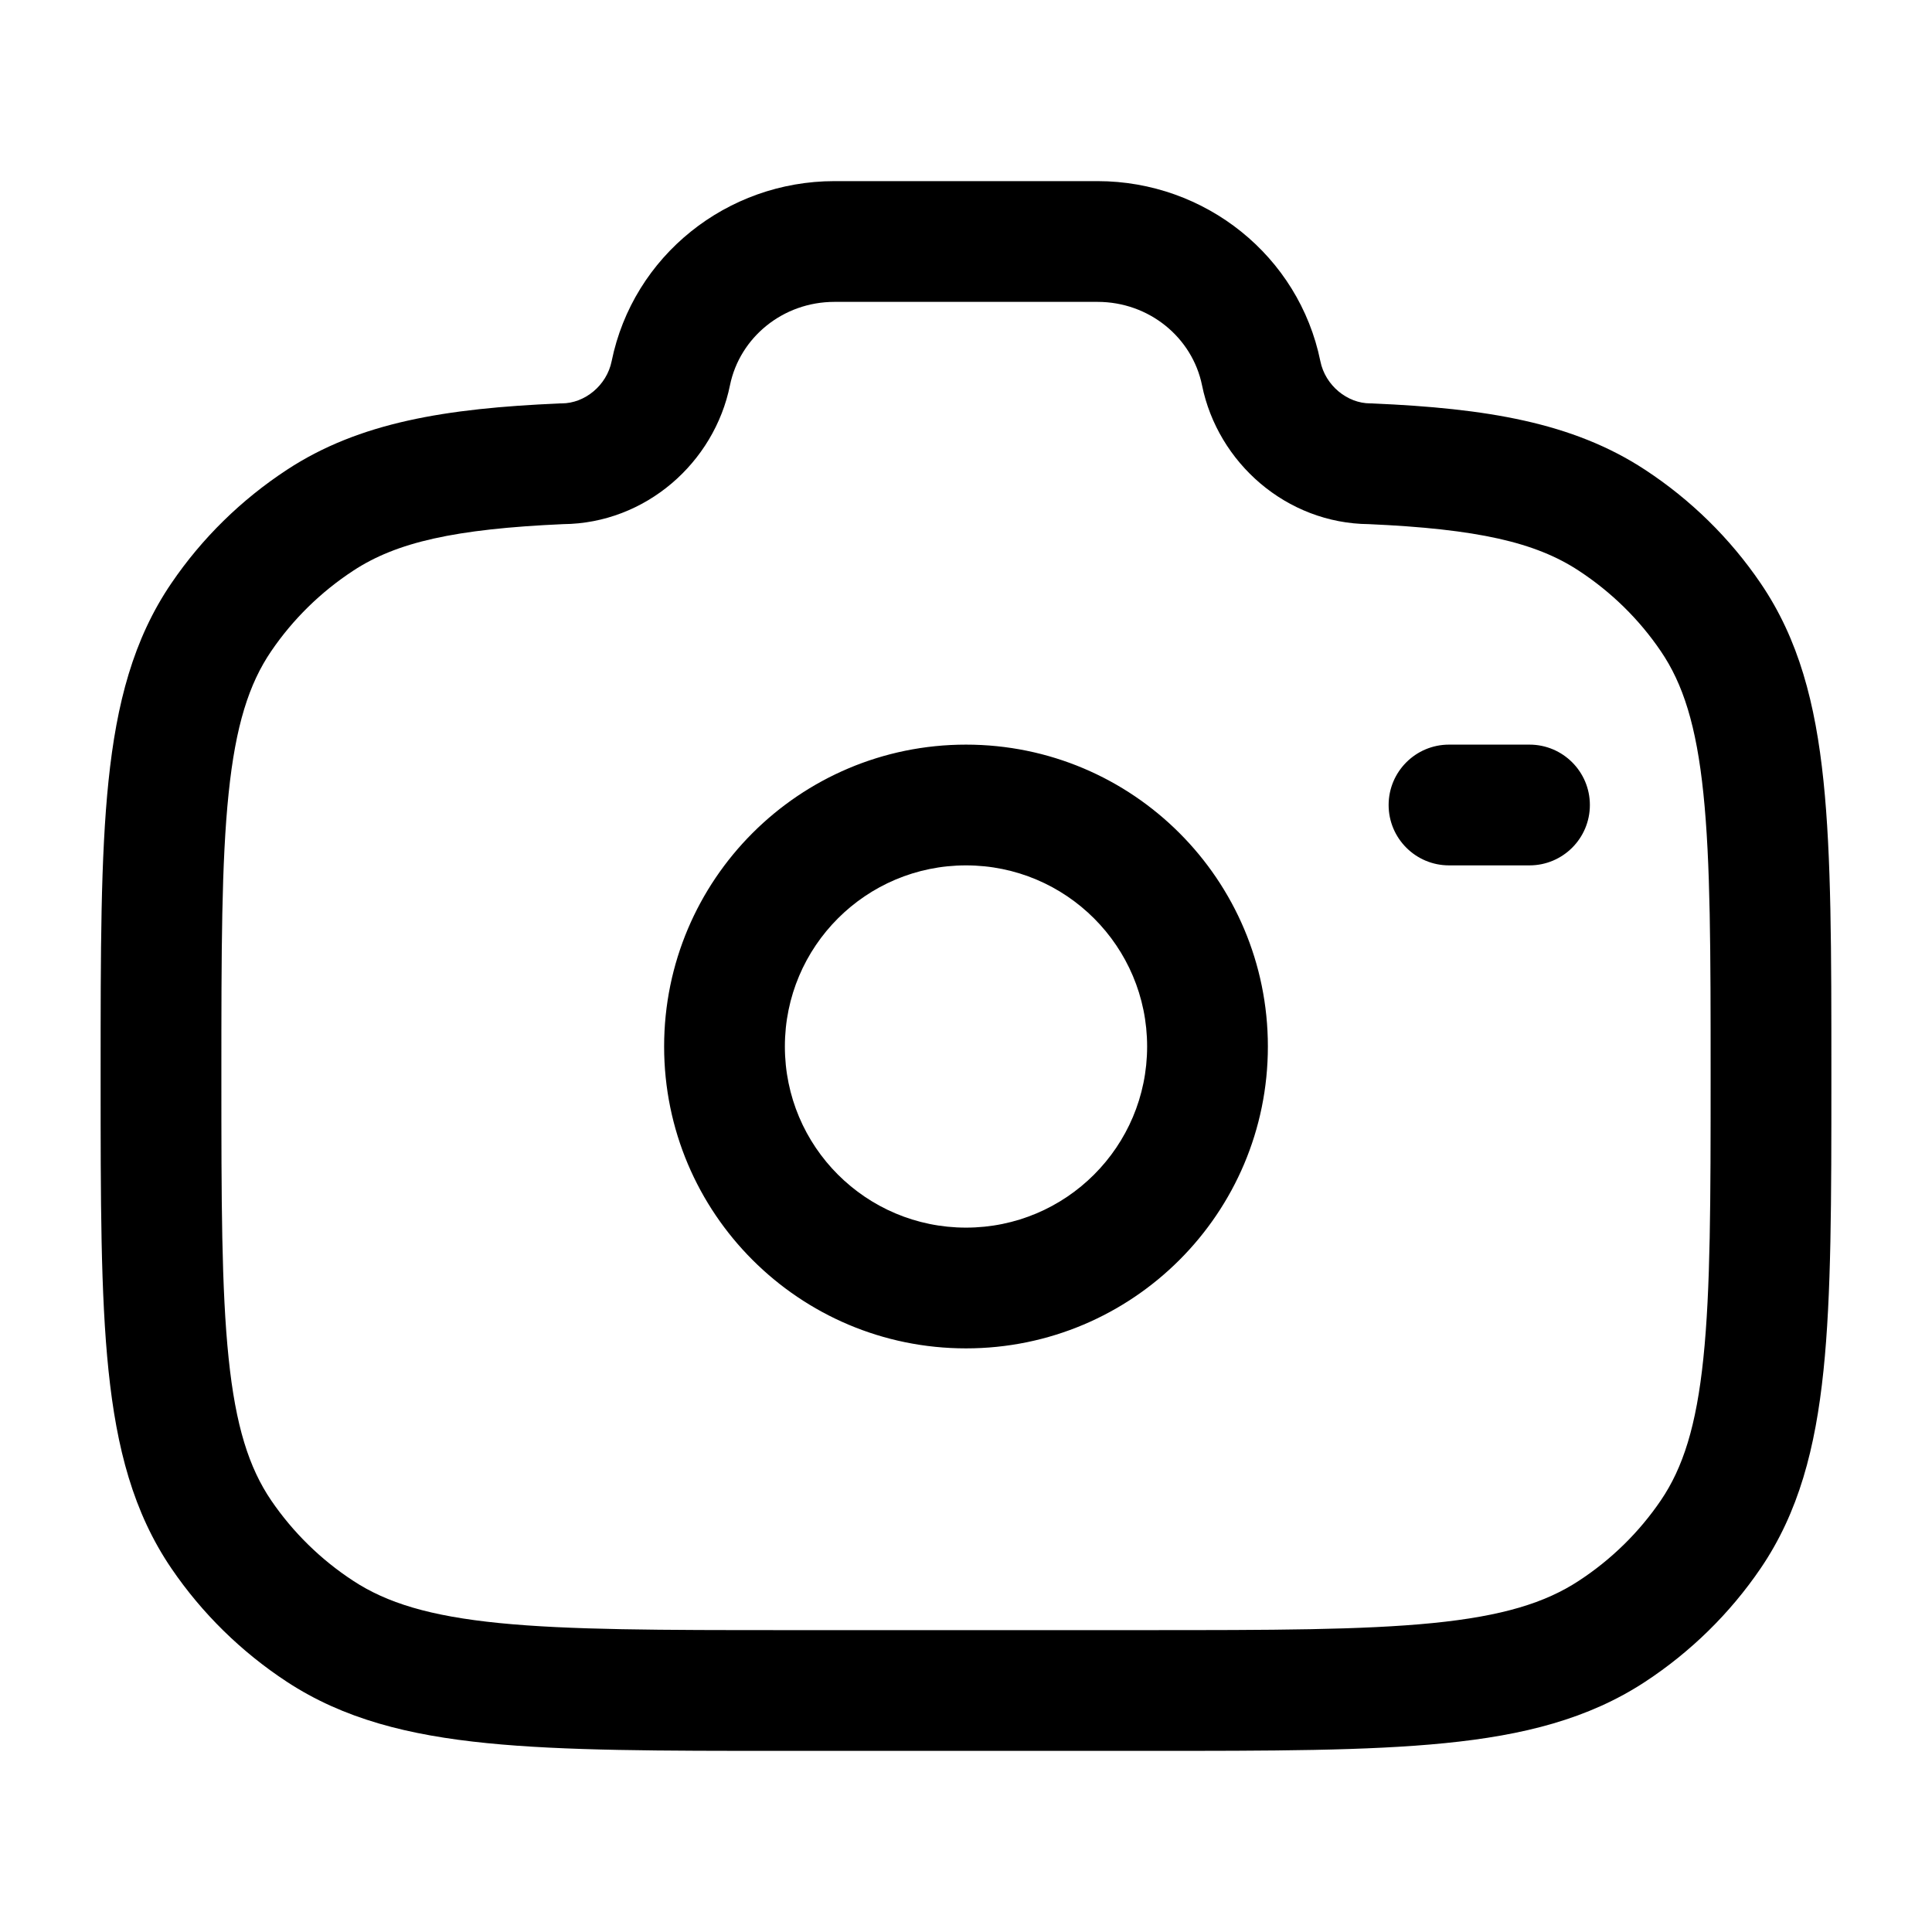
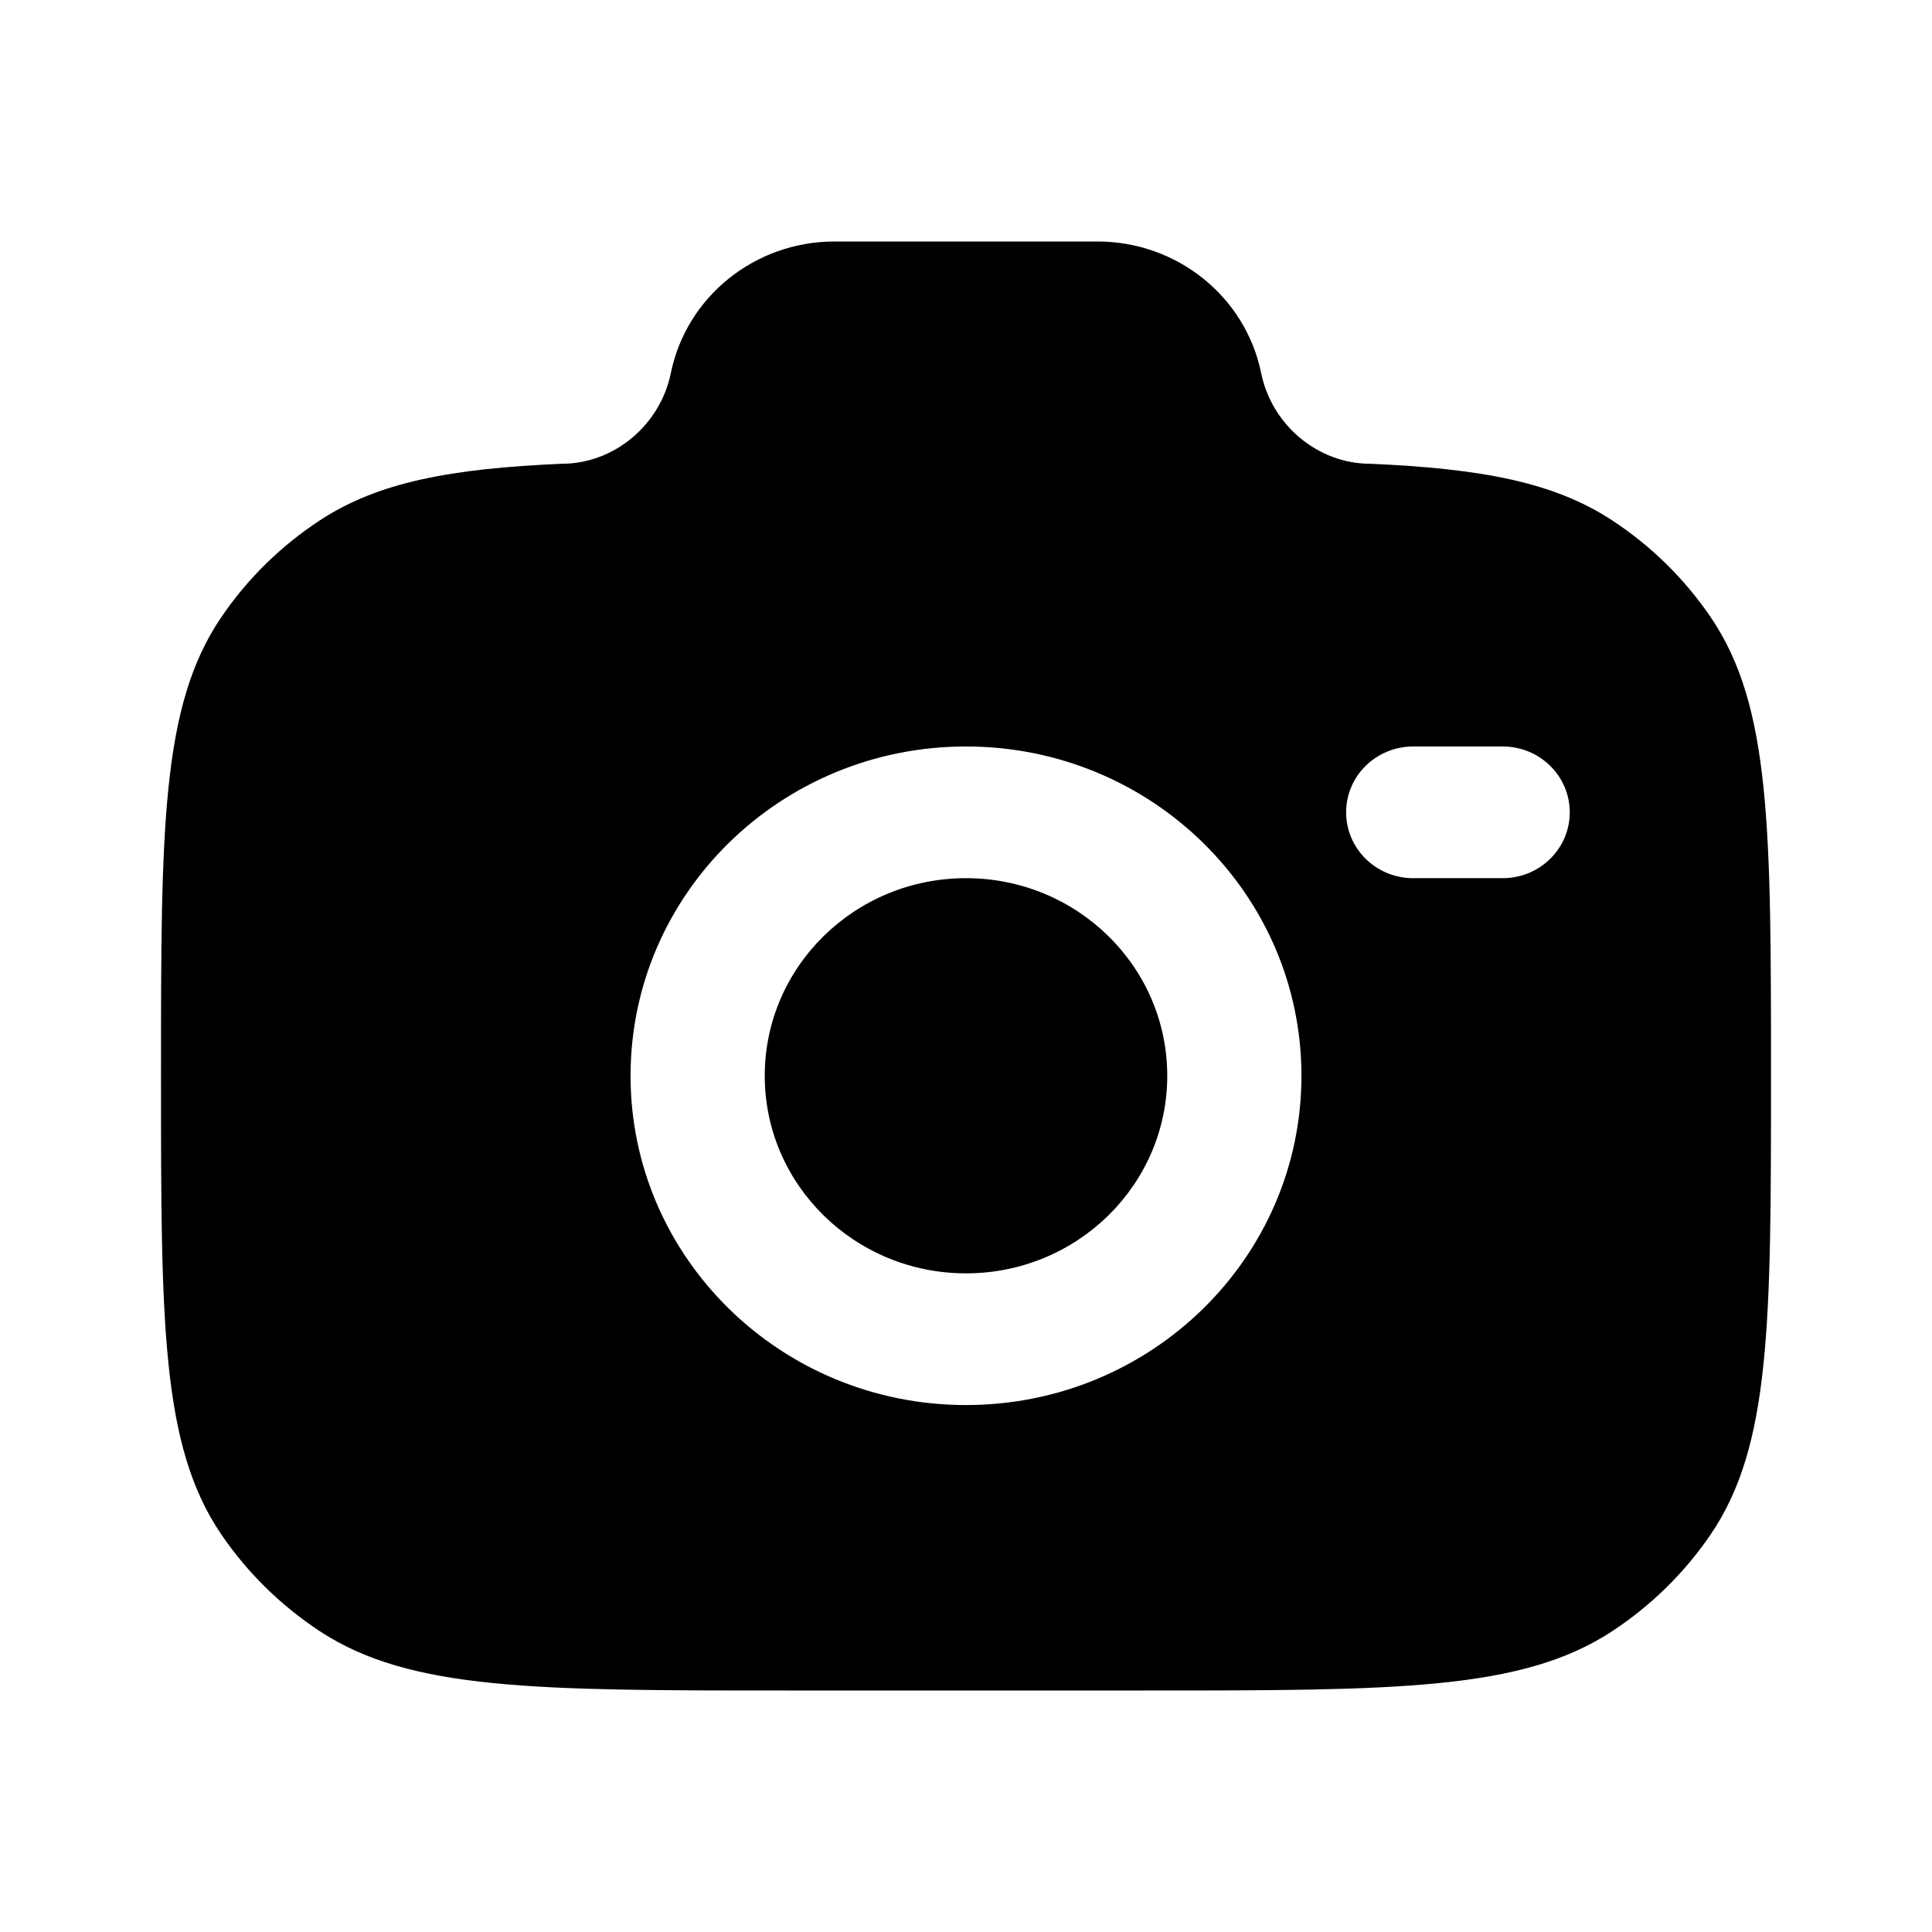
<svg xmlns="http://www.w3.org/2000/svg" width="64" height="64" viewBox="0 0 24 24" fill="none">
-   <path fill-rule="evenodd" clip-rule="evenodd" d="M7.598 4.487C7.865 3.177 9.031 2.25 10.366 2.25H13.634C14.969 2.25 16.135 3.177 16.402 4.487C16.463 4.789 16.737 5.011 17.022 5.011H17.038L17.055 5.012C18.458 5.073 19.536 5.245 20.436 5.836C21.003 6.208 21.491 6.686 21.871 7.245C22.344 7.939 22.552 8.737 22.652 9.701C22.75 10.644 22.75 11.825 22.75 13.321V13.406C22.75 14.902 22.75 16.084 22.652 17.026C22.552 17.99 22.344 18.788 21.871 19.483C21.491 20.041 21.003 20.52 20.436 20.892C19.733 21.353 18.926 21.557 17.948 21.654C16.99 21.75 15.789 21.75 14.263 21.75H9.737C8.211 21.75 7.01 21.75 6.052 21.654C5.074 21.557 4.267 21.353 3.564 20.892C2.997 20.52 2.509 20.041 2.129 19.483C1.656 18.788 1.448 17.99 1.348 17.026C1.25 16.084 1.25 14.902 1.25 13.406V13.321C1.25 11.825 1.25 10.644 1.348 9.701C1.448 8.737 1.656 7.939 2.129 7.245C2.509 6.686 2.997 6.208 3.564 5.836C4.464 5.245 5.542 5.073 6.945 5.012L6.962 5.011H6.978C7.263 5.011 7.537 4.789 7.598 4.487ZM10.366 3.75C9.725 3.75 9.189 4.193 9.068 4.786C8.873 5.747 8.021 6.502 6.996 6.511C5.648 6.571 4.925 6.736 4.387 7.09C3.983 7.355 3.638 7.694 3.369 8.089C3.093 8.494 2.927 9.013 2.84 9.856C2.751 10.712 2.75 11.816 2.75 13.364C2.75 14.912 2.751 16.015 2.84 16.871C2.927 17.714 3.093 18.233 3.369 18.639C3.638 19.033 3.983 19.373 4.387 19.637C4.804 19.911 5.338 20.076 6.201 20.162C7.075 20.249 8.202 20.25 9.778 20.25H14.222C15.798 20.25 16.924 20.249 17.799 20.162C18.662 20.076 19.196 19.911 19.613 19.637C20.017 19.373 20.363 19.033 20.631 18.639C20.907 18.233 21.073 17.714 21.16 16.871C21.249 16.015 21.25 14.912 21.25 13.364C21.25 11.816 21.249 10.712 21.16 9.856C21.073 9.013 20.907 8.494 20.631 8.089C20.363 7.694 20.017 7.355 19.613 7.09C19.075 6.736 18.352 6.571 17.004 6.511C15.979 6.502 15.127 5.747 14.932 4.786C14.811 4.193 14.275 3.75 13.634 3.75H10.366ZM12 10.75C10.757 10.75 9.75 11.757 9.75 13C9.75 14.243 10.757 15.25 12 15.25C13.243 15.25 14.25 14.243 14.25 13C14.25 11.757 13.243 10.75 12 10.75ZM8.25 13C8.25 10.929 9.929 9.25 12 9.25C14.071 9.25 15.75 10.929 15.75 13C15.75 15.071 14.071 16.75 12 16.75C9.929 16.75 8.25 15.071 8.25 13ZM17.25 10C17.25 9.586 17.586 9.25 18 9.25H19C19.414 9.25 19.75 9.586 19.75 10C19.75 10.414 19.414 10.75 19 10.75H18C17.586 10.75 17.25 10.414 17.25 10Z" fill="currentColor" />
+   <path fill-rule="evenodd" clip-rule="evenodd" d="M9.778 21H14.222C17.343 21 18.904 21 20.025 20.265C20.51 19.946 20.927 19.537 21.251 19.061C22 17.96 22 16.428 22 13.364C22 10.299 22 8.767 21.251 7.667C20.927 7.19 20.51 6.781 20.025 6.463C19.304 5.99 18.403 5.821 17.022 5.761C16.363 5.761 15.796 5.271 15.667 4.636C15.473 3.685 14.622 3 13.634 3H10.366C9.378 3 8.527 3.685 8.333 4.636C8.204 5.271 7.637 5.761 6.978 5.761C5.597 5.821 4.696 5.99 3.975 6.463C3.49 6.781 3.073 7.19 2.749 7.667C2 8.767 2 10.299 2 13.364C2 16.428 2 17.96 2.749 19.061C3.073 19.537 3.49 19.946 3.975 20.265C5.096 21 6.657 21 9.778 21ZM12 9.273C9.699 9.273 7.833 11.104 7.833 13.364C7.833 15.623 9.699 17.454 12 17.454C14.301 17.454 16.167 15.623 16.167 13.364C16.167 11.104 14.301 9.273 12 9.273ZM12 10.909C10.619 10.909 9.5 12.008 9.5 13.364C9.5 14.719 10.619 15.818 12 15.818C13.381 15.818 14.5 14.719 14.5 13.364C14.5 12.008 13.381 10.909 12 10.909ZM16.722 10.091C16.722 9.639 17.095 9.273 17.556 9.273H18.667C19.127 9.273 19.5 9.639 19.5 10.091C19.5 10.543 19.127 10.909 18.667 10.909H17.556C17.095 10.909 16.722 10.543 16.722 10.091Z" fill="#000000" />
</svg>
